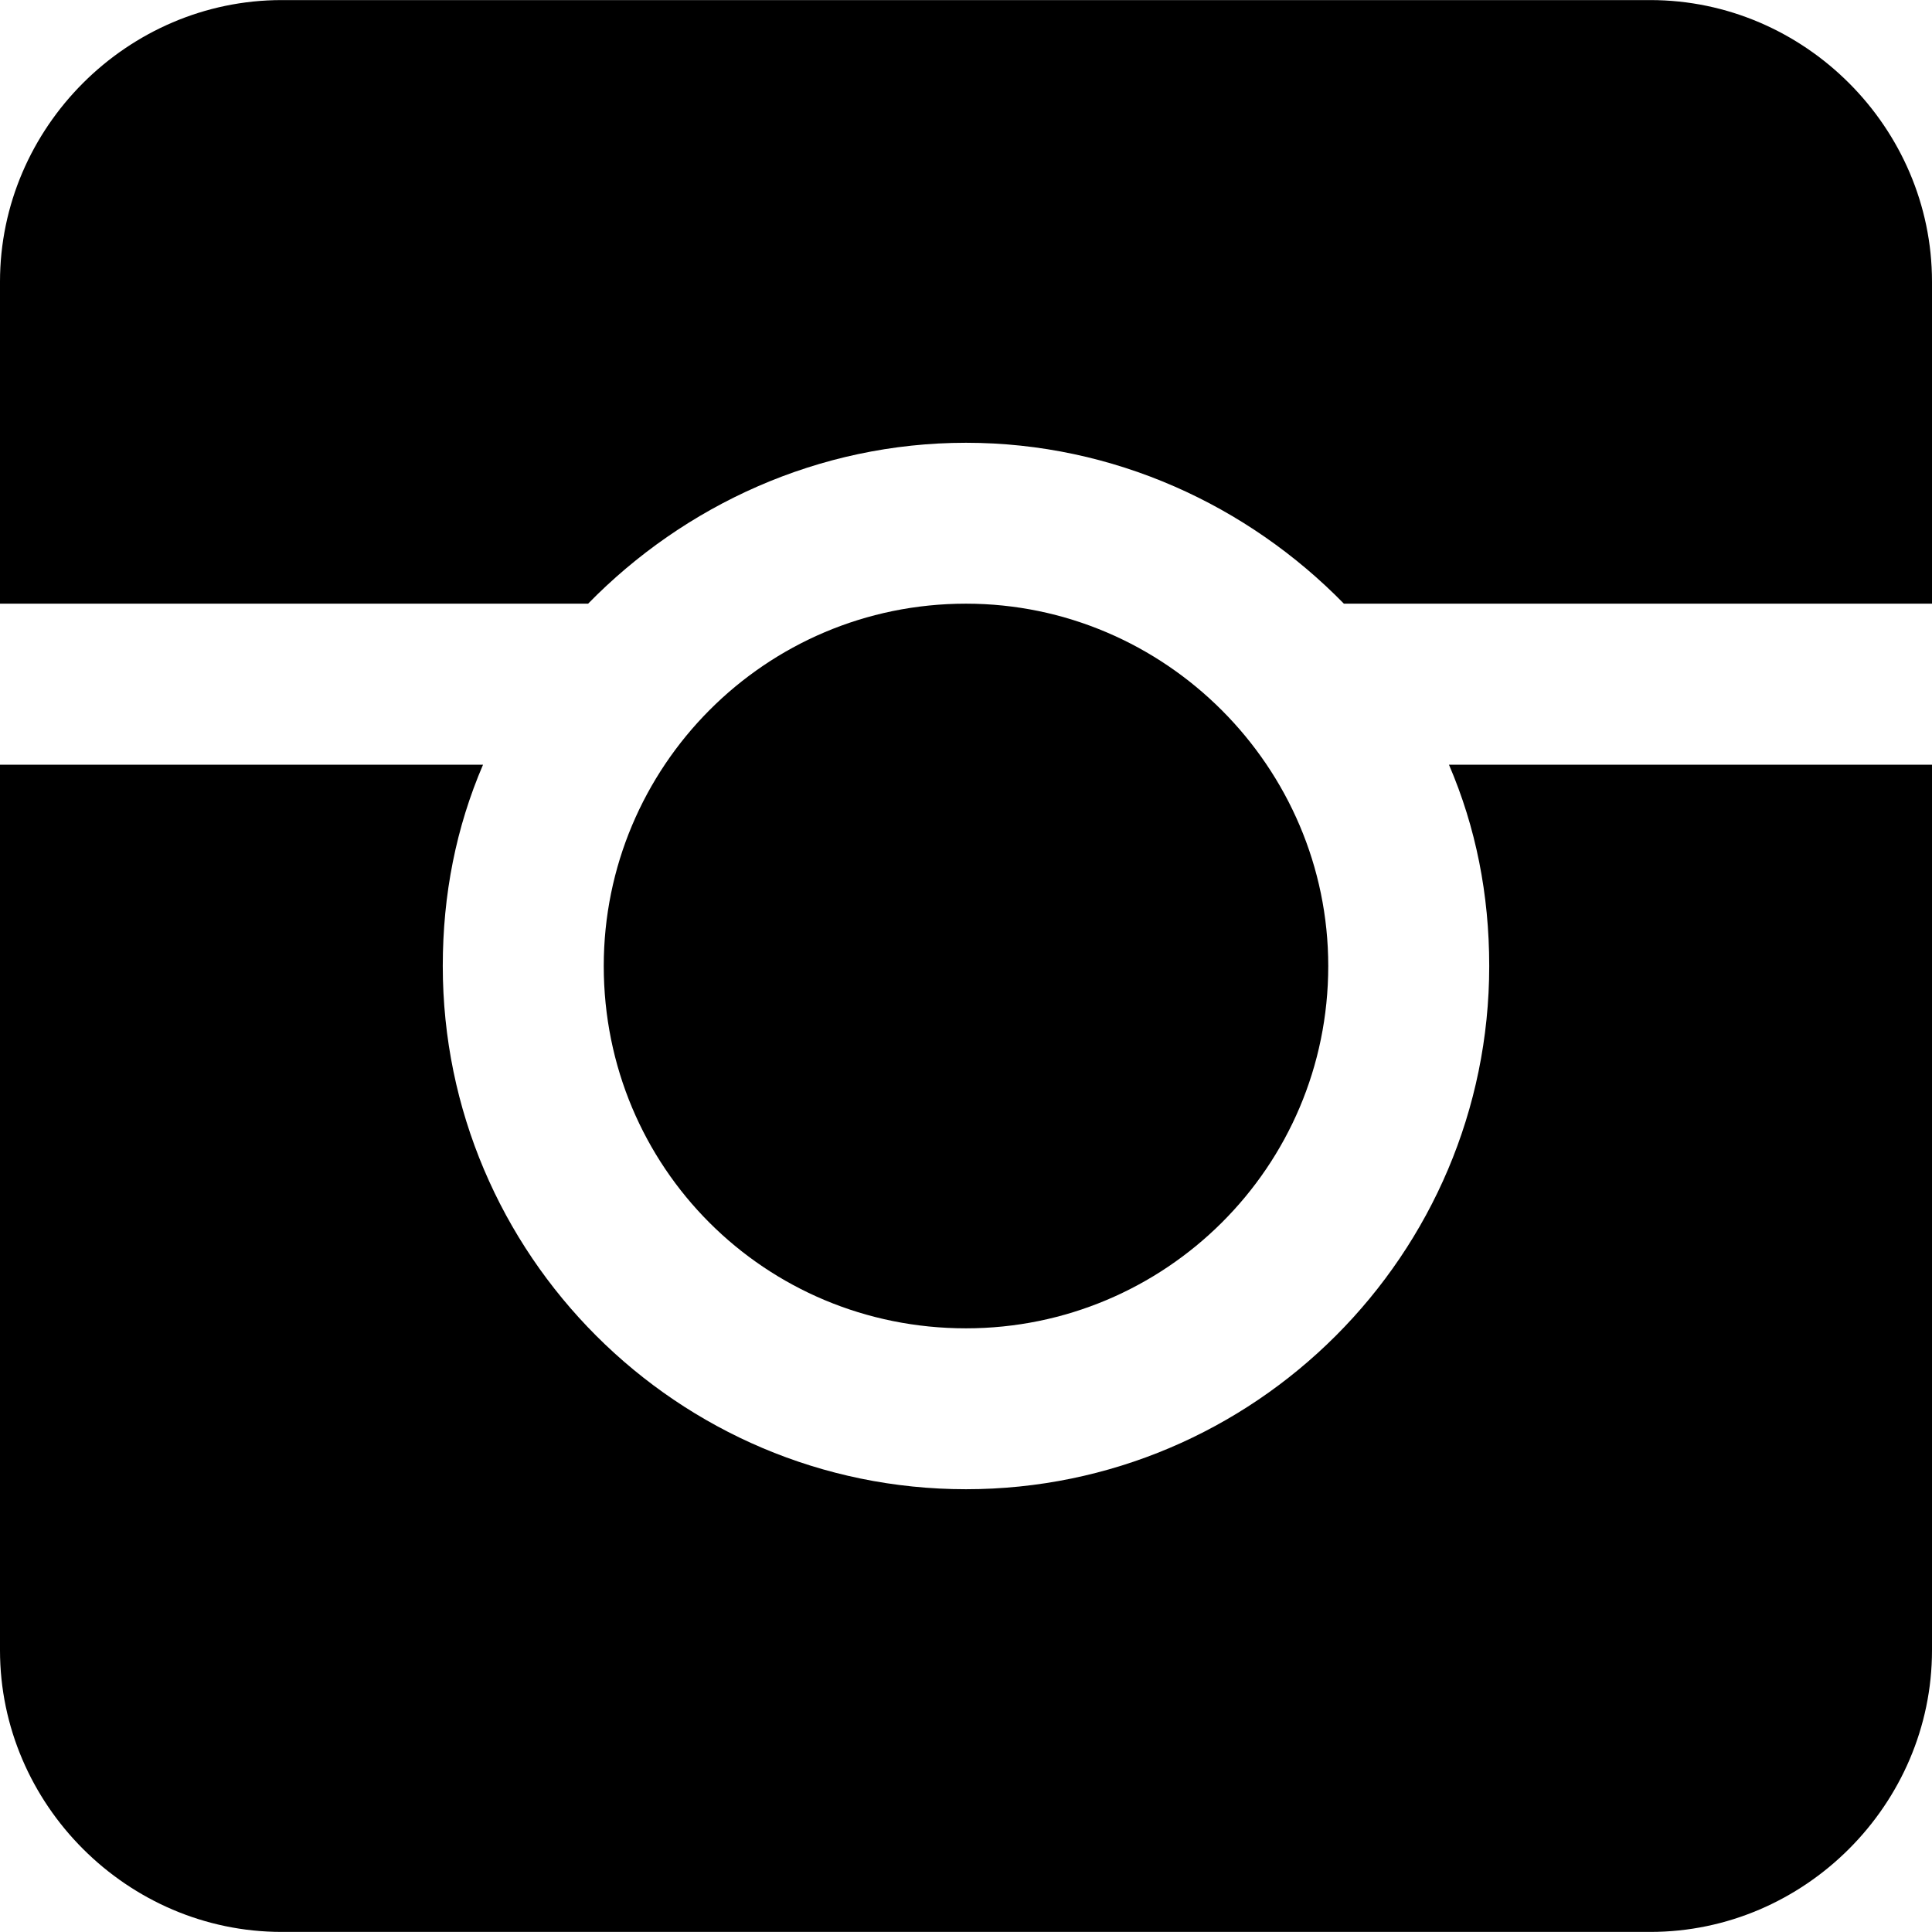
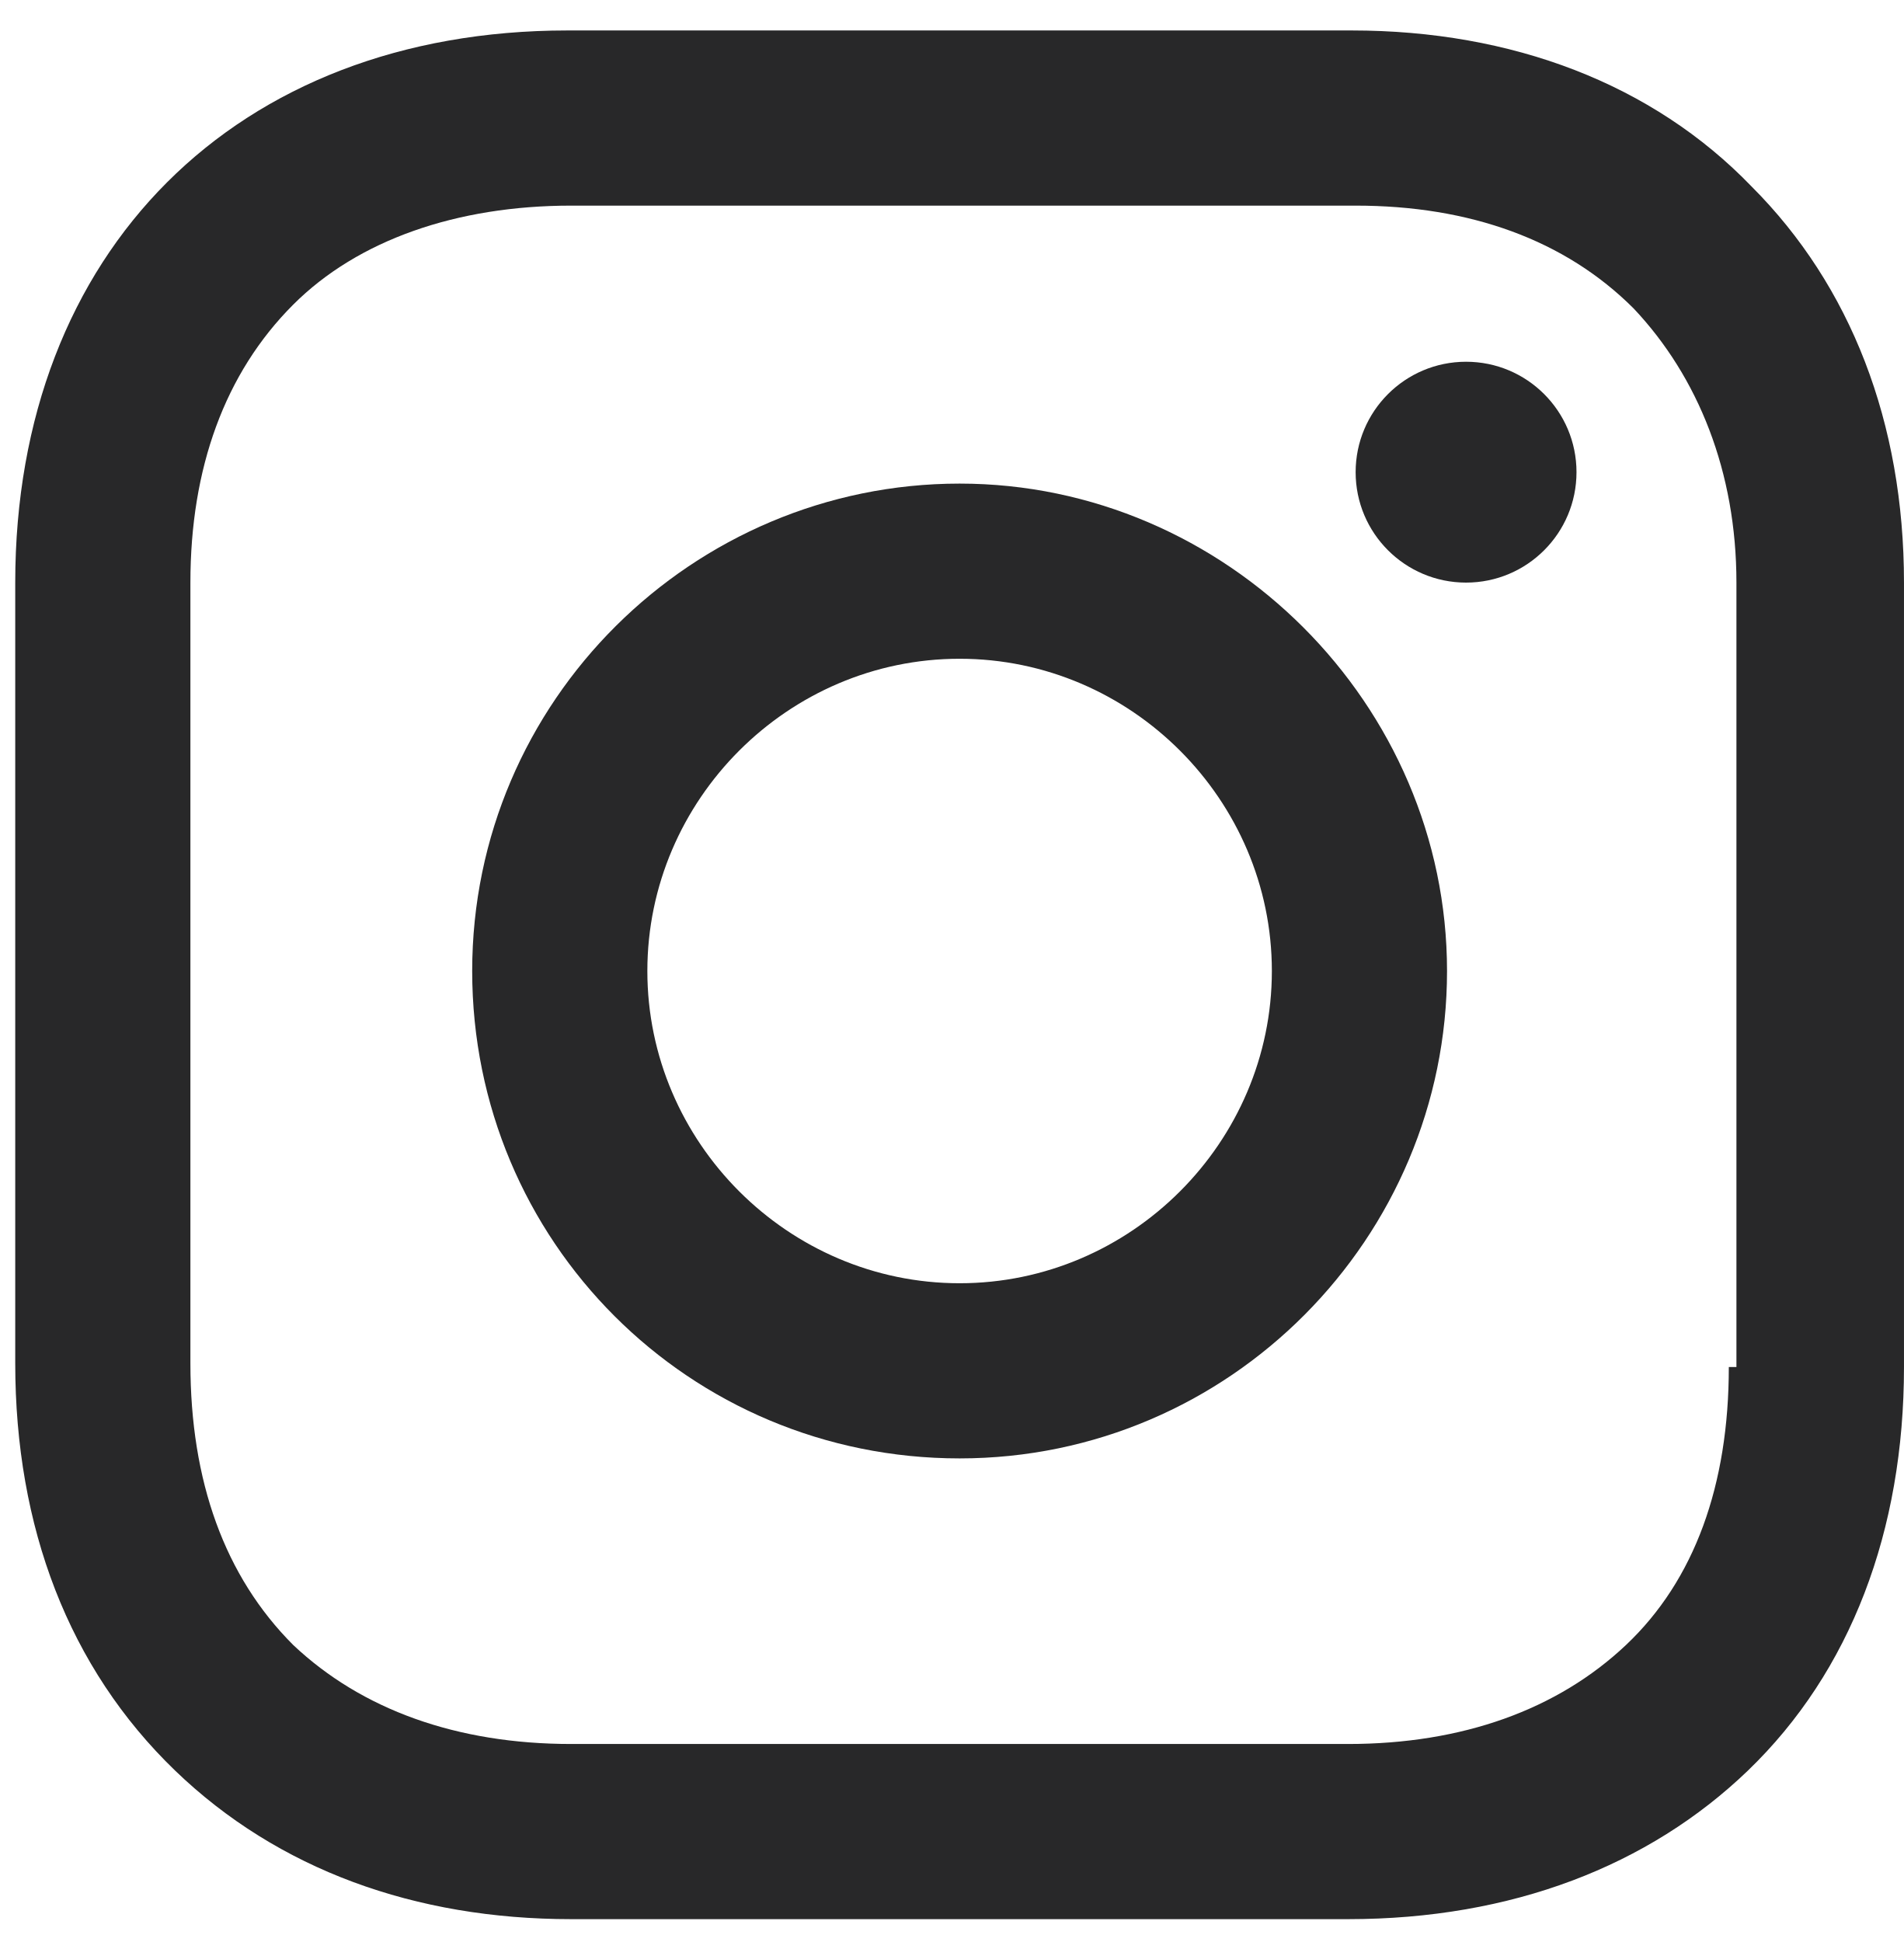
- <svg xmlns="http://www.w3.org/2000/svg" version="1.1" id="Layer_1" x="0px" y="0px" width="50px" height="50px" viewBox="0 0 50 50" enable-background="new 0 0 50 50" xml:space="preserve">
-   <g>
-     <path d="M92.906-37.185c0,0.464,0,0.869,0,1.331c0,13.543-10.299,29.168-29.166,29.168c-5.787,0-11.227-1.274-15.74-4.168   c0.811,0.114,1.619,0.171,2.43,0.171c4.805,0,9.26-2.079,12.732-4.857c-4.456-0.059-8.275-3.066-9.55-7.118   c0.638,0.116,1.274,0.173,1.911,0.173c0.926,0,1.852-0.116,2.719-0.346c-4.687-0.926-8.217-5.094-8.217-10.071   c0-0.057,0-0.057,0-0.114c1.389,0.751,2.952,1.215,4.629,1.272c-2.777-1.852-4.57-4.976-4.57-8.506   c0-1.911,0.521-3.472,1.388-4.978c5.094,6.192,12.617,10.069,21.124,10.533c-0.174-0.753-0.232-1.563-0.232-2.373   c0-5.671,4.572-10.244,10.244-10.244c2.951,0,5.612,1.274,7.523,3.242c2.313-0.462,4.514-1.331,6.479-2.489   c-0.75,2.373-2.37,4.398-4.513,5.672c2.083-0.232,4.052-0.81,5.903-1.62C96.609-40.425,94.874-38.632,92.906-37.185z" />
+ <svg xmlns="http://www.w3.org/2000/svg" width="50px" height="51px" viewBox="0 0 50 51" version="1.1">
+   <defs />
+   <g id="Welcome" stroke="none" stroke-width="1" fill="none" fill-rule="evenodd">
+     <g id="instagram" fill="#282829">
+       <g id="Layer_1">
+         <g id="Group">
+           <path d="M25.2,12.7 C18.2,12.7 12.4,18.4 12.4,25.5 C12.4,32.6 18.1,38.3 25.2,38.3 C32.3,38.3 38,32.5 38,25.5 C38,18.5 32.2,12.7 25.2,12.7 L25.2,12.7 Z M25.2,33.7 C20.7,33.7 17,30 17,25.5 C17,21 20.7,17.3 25.2,17.3 C29.7,17.3 33.4,21 33.4,25.5 C33.4,30 29.7,33.7 25.2,33.7 L25.2,33.7 Z" id="Shape" />
+           <circle id="Oval" cx="38.5" cy="12.4" r="2.9" />
+           <path d="M46,4.9 C43.4,2.2 39.7,0.8 35.5,0.8 L14.9,0.8 C6.2,0.8 0.4,6.6 0.4,15.3 L0.4,35.8 C0.4,40.1 1.8,43.8 4.6,46.5 C7.3,49.1 10.9,50.4 15,50.4 L35.4,50.4 C39.7,50.4 43.3,49 45.9,46.5 C48.6,43.9 50,40.2 50,35.9 L50,15.3 C50,11.1 48.6,7.5 46,4.9 L46,4.9 Z M45.4,35.9 C45.4,39 44.5,41.5 42.7,43.2 C40.9,44.9 38.4,45.8 35.4,45.8 L15,45.8 C12,45.8 9.5,44.9 7.7,43.2 C5.9,41.4 5,38.9 5,35.8 L5,15.3 C5,12.3 5.9,9.8 7.7,8 C9.4,6.3 12,5.4 15,5.4 L35.6,5.4 C38.6,5.4 41.1,6.3 42.9,8.1 C44.6,9.9 45.6,12.4 45.6,15.3 L45.6,35.9 L45.4,35.9 Z" id="Shape" />
+         </g>
+       </g>
+     </g>
  </g>
-   <g>
-     <path d="M-9.737,77.34c0,13.834-11.167,25.001-25.001,25.001c-13.831,0-24.999-11.167-24.999-25.001   c0-13.831,11.168-24.999,24.999-24.999C-20.905,52.341-9.737,63.509-9.737,77.34z M-50.246,91.23   c4.397-6.715,9.953-11.286,16.55-13.602c0.405-0.173,0.81-0.289,1.215-0.404c-0.462-1.1-0.983-2.258-1.504-3.355   c-5.903,1.735-12.962,2.718-21.586,2.834c0,0.232,0,0.404,0,0.637C-55.572,82.663-53.545,87.527-50.246,91.23z M-55.107,72.884   c7.696-0.173,14.061-0.983,19.328-2.487c-2.141-3.878-4.803-7.871-8.044-11.807C-49.495,61.311-53.72,66.577-55.107,72.884z    M-26.926,96.668c-0.753-4.688-2.025-10.069-4.109-15.856c-5.903,1.677-11.631,5.616-16.377,13.08   c3.472,2.662,7.871,4.282,12.673,4.282C-31.96,98.174-29.299,97.652-26.926,96.668z M-39.541,57.086   c3.183,3.936,5.729,7.985,7.869,11.921c4.397-1.794,7.869-4.224,10.587-7.407c-3.642-3.182-8.447-5.094-13.654-5.094   C-36.417,56.506-37.978,56.682-39.541,57.086z M-29.936,72.363c0.58,1.33,1.158,2.604,1.679,3.878   c4.511-0.696,9.314-0.464,14.352,0.694c-0.114-4.746-1.794-9.086-4.517-12.559C-21.426,67.792-25.247,70.454-29.936,72.363z    M-14.198,80.755c-3.875-0.928-8.213-1.393-12.612-0.871c1.909,5.267,3.064,10.248,3.878,14.644   C-18.361,91.345-15.122,86.485-14.198,80.755z" />
-   </g>
-   <g>
-     <path d="M123.667-2.708h-4.111c0.635,1.445,0.984,3.126,0.984,4.978c0,6.887-4.916,11.458-10.997,11.69   c-1.791,2.837-1.327,4.514,1.274,6.252c7.176,0.289,12.85,4.452,12.85,9.895c0,5.787-6.082,9.895-13.546,9.895   c-7.465,0-13.538-4.164-13.538-9.895c0-3.704,2.545-6.769,6.424-8.45c-3.647-3.586-2.377-7.176,0.17-9.26   c-3.354-1.908-5.551-5.494-5.551-10.126c0-7.062,5.145-11.749,11.453-11.749c2.32,0,4.461,0.637,6.252,1.736   c6.194-0.405,8.336-2.257,8.336-2.257V-2.708z M103.873,30.105c0,2.026,2.431,3.646,6.248,3.646c3.821,0,6.251-1.62,6.251-3.646   c0-2.023-2.43-3.644-6.251-3.644C106.304,26.462,103.873,28.082,103.873,30.105z M113.247,1.98c0-3.647-1.848-5.731-4.168-5.731   c-2.312,0-4.164,2.084-4.164,5.731c0,3.643,1.852,5.727,4.164,5.727C111.399,7.707,113.247,5.623,113.247,1.98z" />
-   </g>
-   <g>
-     <path d="M50,15.623H34.78c-2.489-2.544-5.96-4.164-9.78-4.164s-7.291,1.62-9.78,4.164H0V7.291c0-3.992,3.299-7.289,7.291-7.289   h35.418C46.701,0.002,50,3.299,50,7.291V15.623z M50,19.79v22.919c0,3.992-3.299,7.289-7.291,7.289H7.291   C3.299,49.998,0,46.701,0,42.709V19.79h12.501c-0.696,1.62-1.042,3.358-1.042,5.21c0,7.465,6.076,13.541,13.541,13.541   S38.541,32.465,38.541,25c0-1.852-0.346-3.59-1.042-5.21H50z M15.625,25c0-5.152,4.168-9.377,9.375-9.377   c5.15,0,9.375,4.225,9.375,9.377c0,5.21-4.225,9.377-9.375,9.377C19.793,34.377,15.625,30.21,15.625,25z" />
-   </g>
-   <g>
-     <path d="M-45.051,29.564l-24.999-18.75c0-1.734,1.39-3.125,3.126-3.125h43.749c1.734,0,3.125,1.392,3.125,3.125L-45.051,29.564z    M-45.051,35.177l25.001-18.75v25.636c0,1.733-1.392,3.126-3.125,3.126h-43.749c-1.736,0-3.126-1.393-3.126-3.126V16.427   L-45.051,35.177z" />
-   </g>
-   <g>
-     <path d="M-51.637,10.243c-0.999-0.497-1.632-1.562-1.709-2.697c0-0.142-0.633-10.795-0.633-21.876   c0-11.081,0.633-21.734,0.633-21.876c0.078-1.135,0.71-2.131,1.709-2.698c0.994-0.569,2.198-0.569,3.197,0   c15.052,8.45,27.984,21.732,28.478,22.301c1.21,1.279,1.21,3.266,0,4.545c-0.494,0.569-13.426,13.851-28.478,22.301   C-49.439,10.812-50.643,10.812-51.637,10.243z" />
-   </g>
-   <g>
-     <path d="M61.072,26.744c-0.176-0.087-0.287-0.274-0.301-0.475c0-0.024-0.111-1.899-0.111-3.849s0.111-3.824,0.111-3.849   c0.014-0.2,0.125-0.375,0.301-0.475c0.175-0.1,0.387-0.1,0.562,0c2.648,1.487,4.924,3.824,5.011,3.924   c0.213,0.225,0.213,0.575,0,0.8c-0.087,0.1-2.362,2.437-5.011,3.923C61.459,26.845,61.247,26.845,61.072,26.744z" />
-   </g>
-   <text transform="matrix(1 0 0 1 20.9604 -5.3306)" font-family="'SSPika'" font-size="12">directright</text>
</svg>
